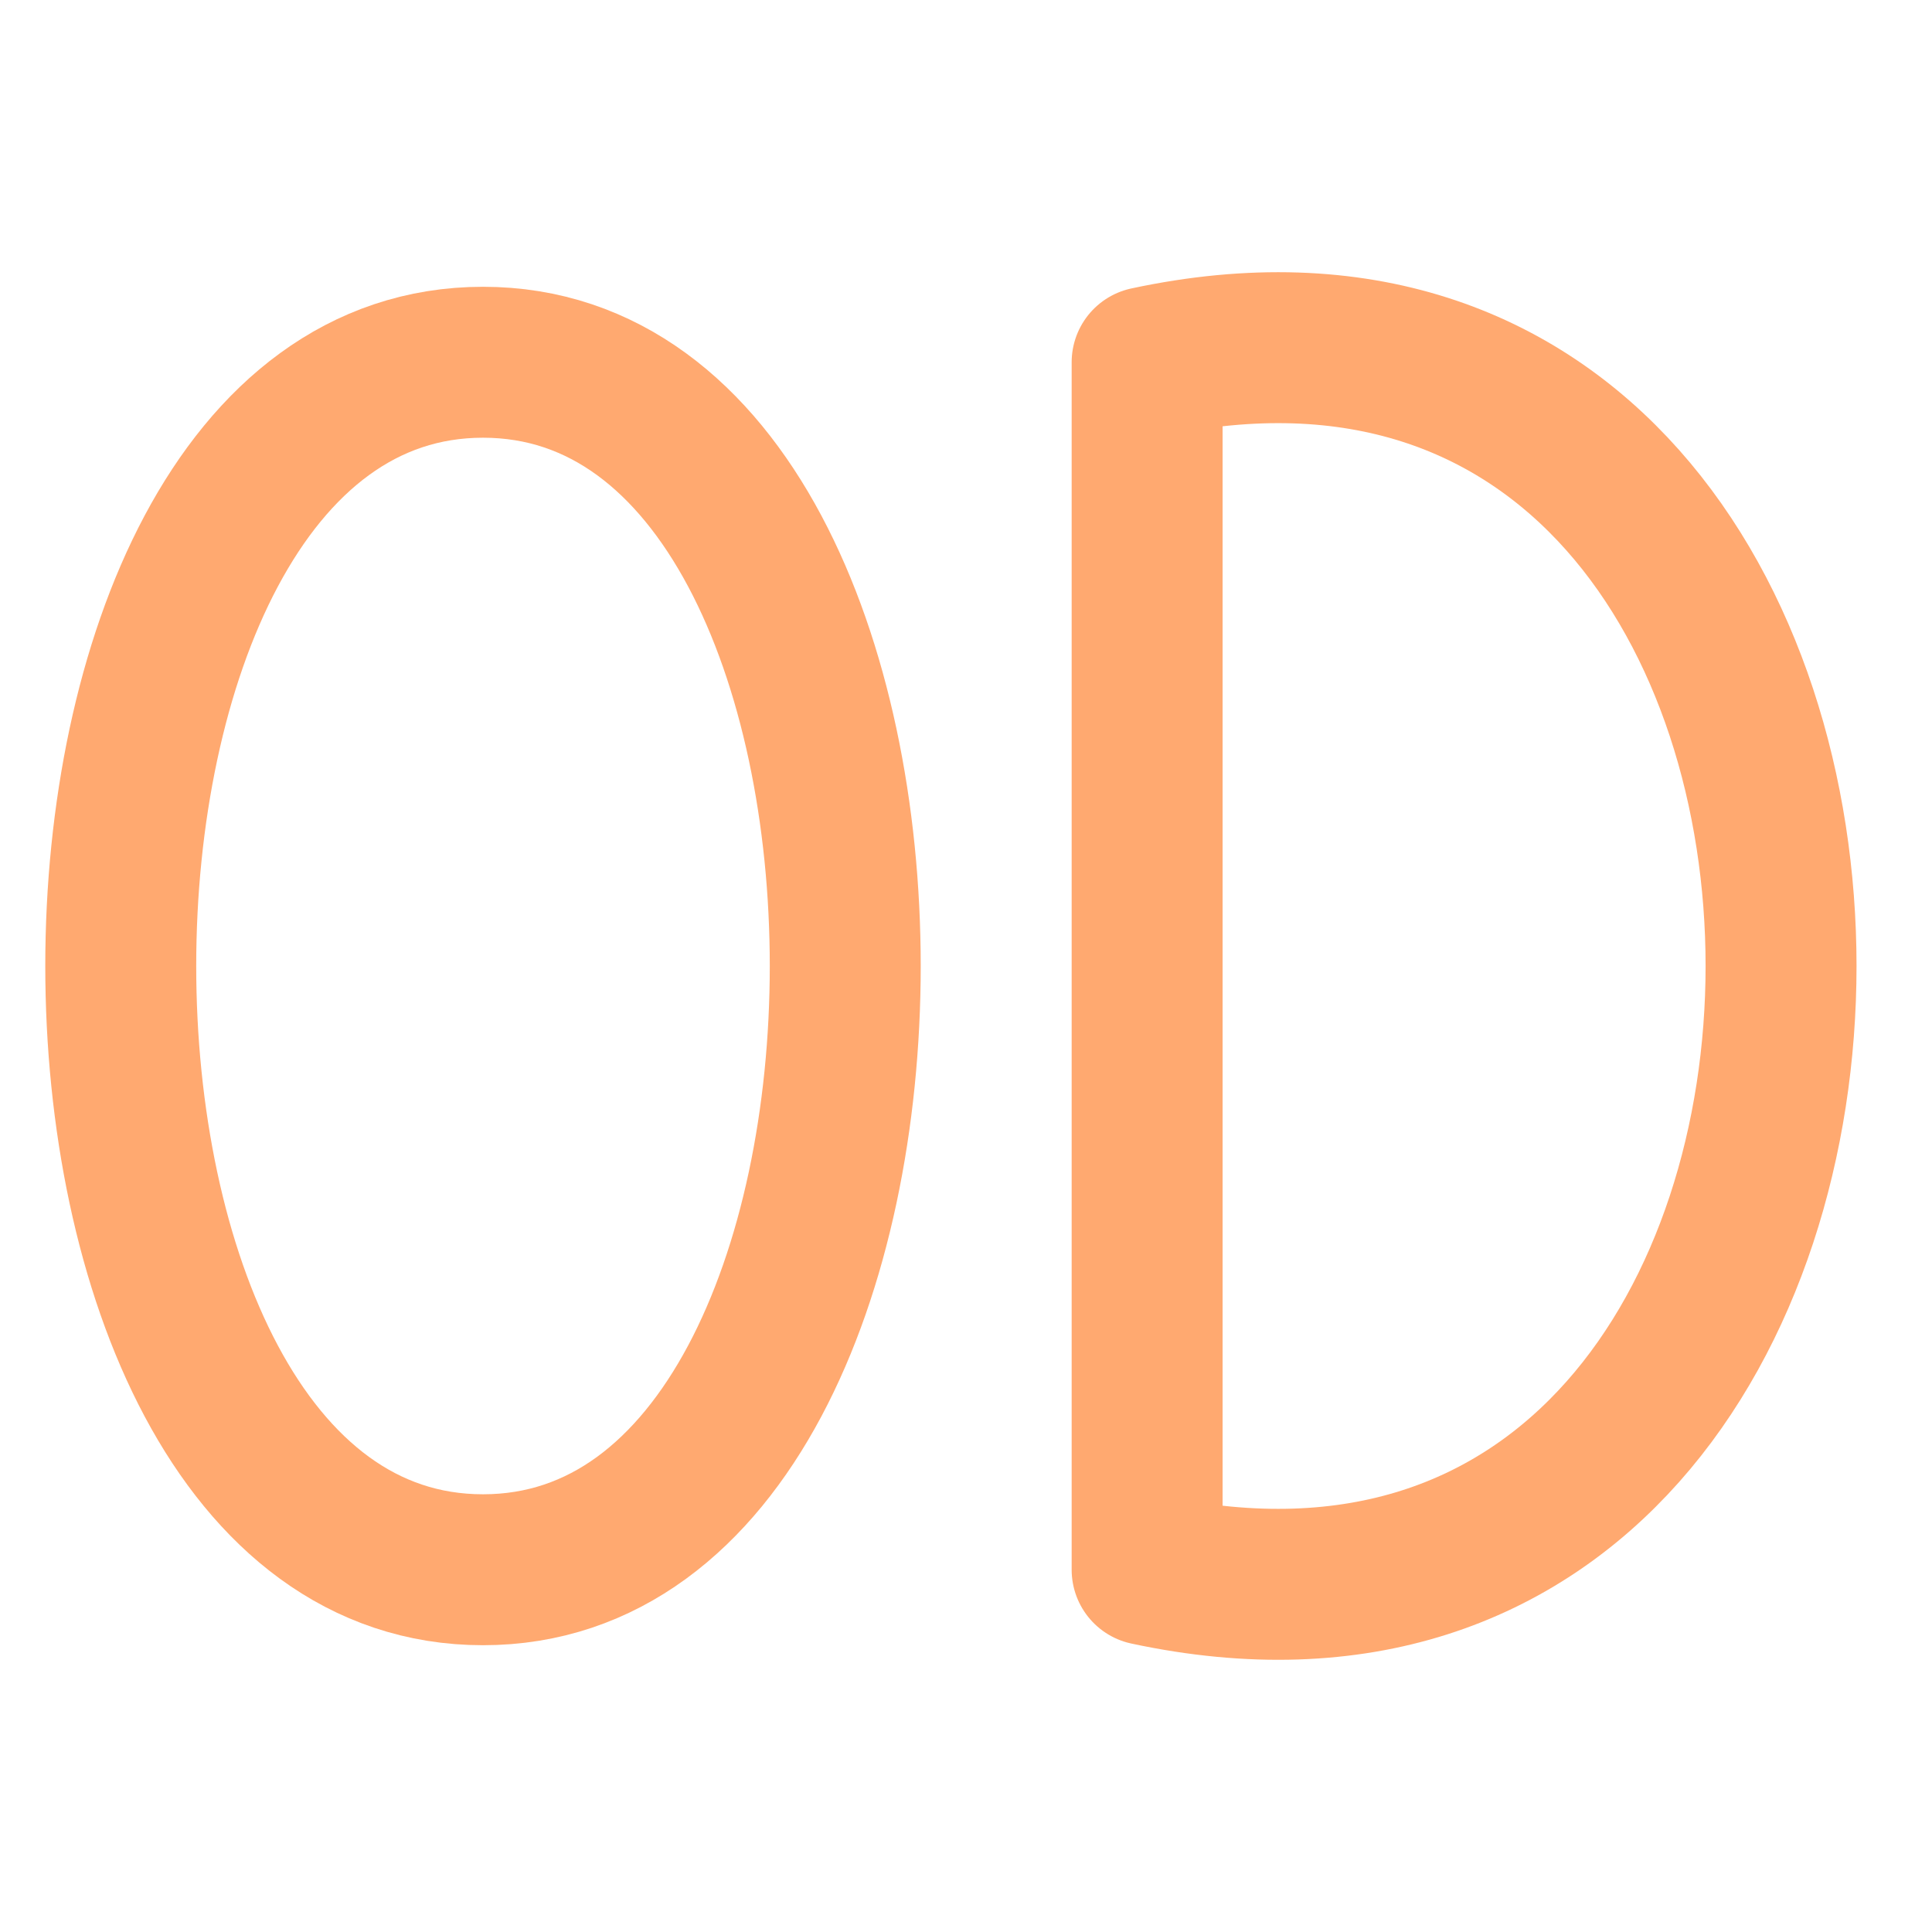
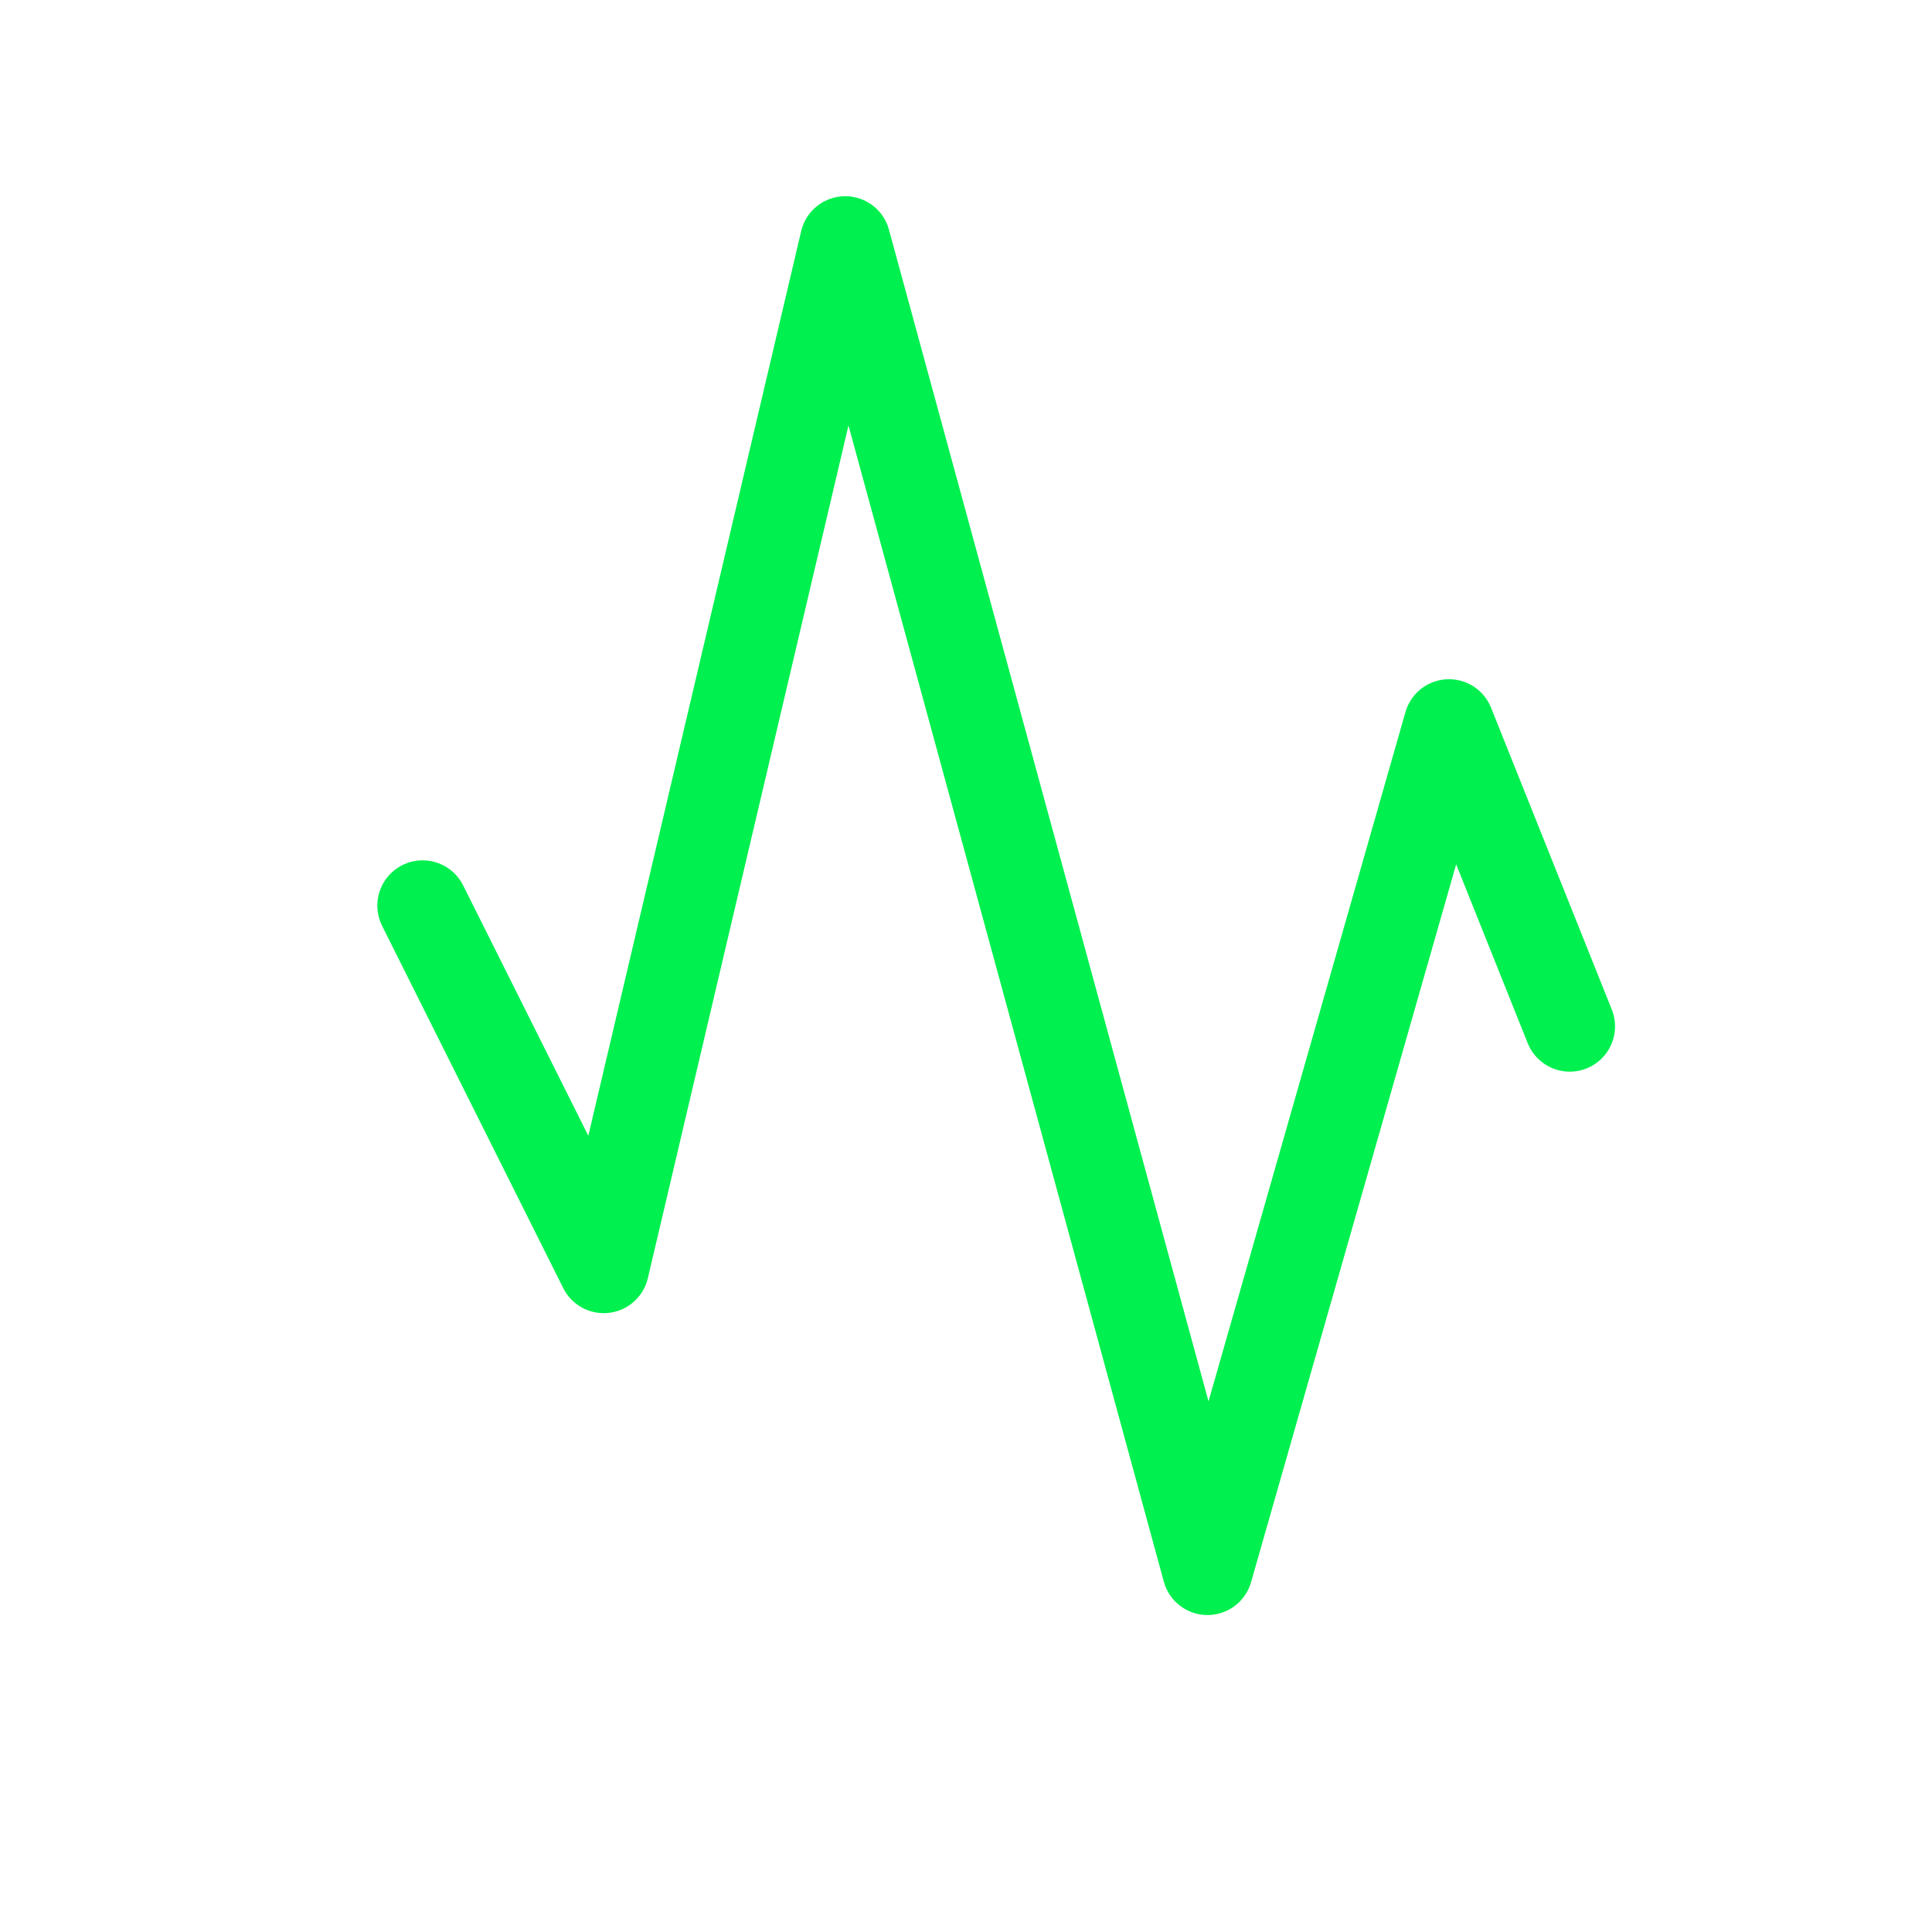
<svg xmlns="http://www.w3.org/2000/svg" width="64" height="64" viewBox="0 0 64 64" stroke-width="1.5" fill="none" color="#ffffff">
-   <path d="M16 12C0 12 0 52 16 52 32 52 32 12 16 12" fill="none" stroke="#ffa970" stroke-width="5" />
-   <path d="M38 12C66 6 66 58 38 52V12" fill="none" stroke="#ffa970" stroke-width="5" stroke-linecap="round" stroke-linejoin="round" />
+   <path stroke="#00f04f" stroke-width="3" stroke-linecap="round" stroke-linejoin="round" d="M14 30 20 42 28 8 40 52 48 24 52 34" />
</svg>
